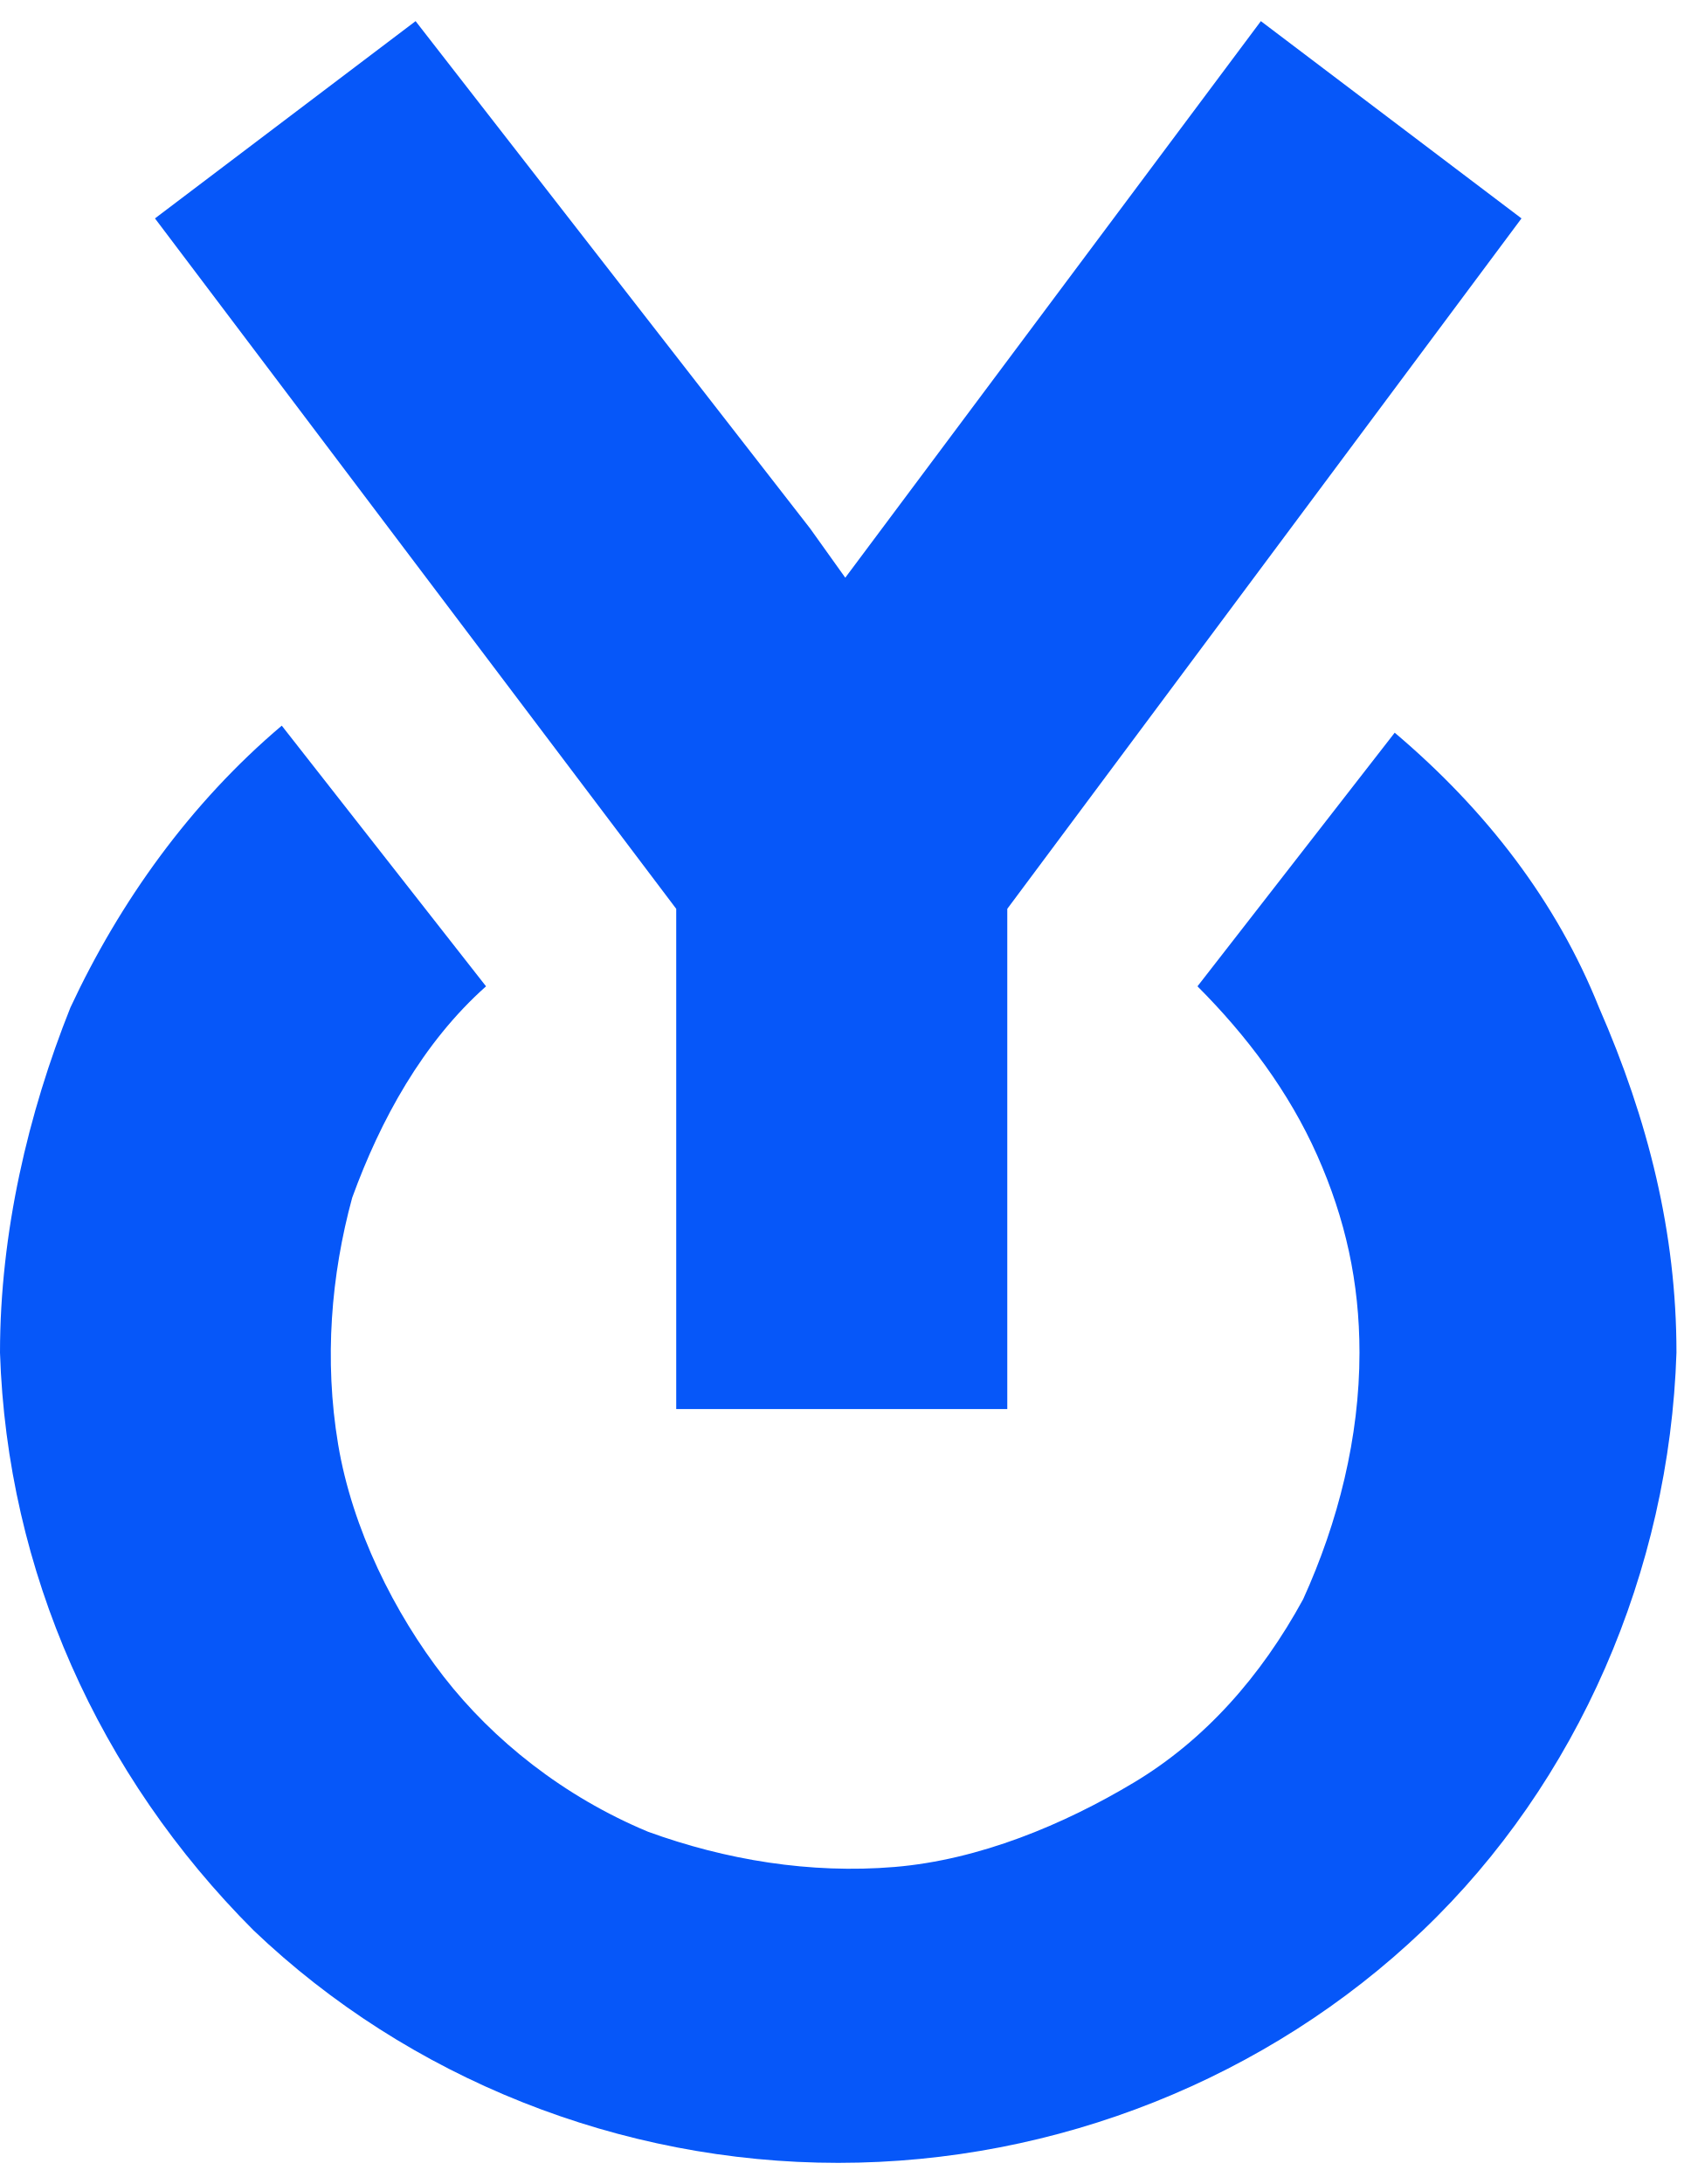
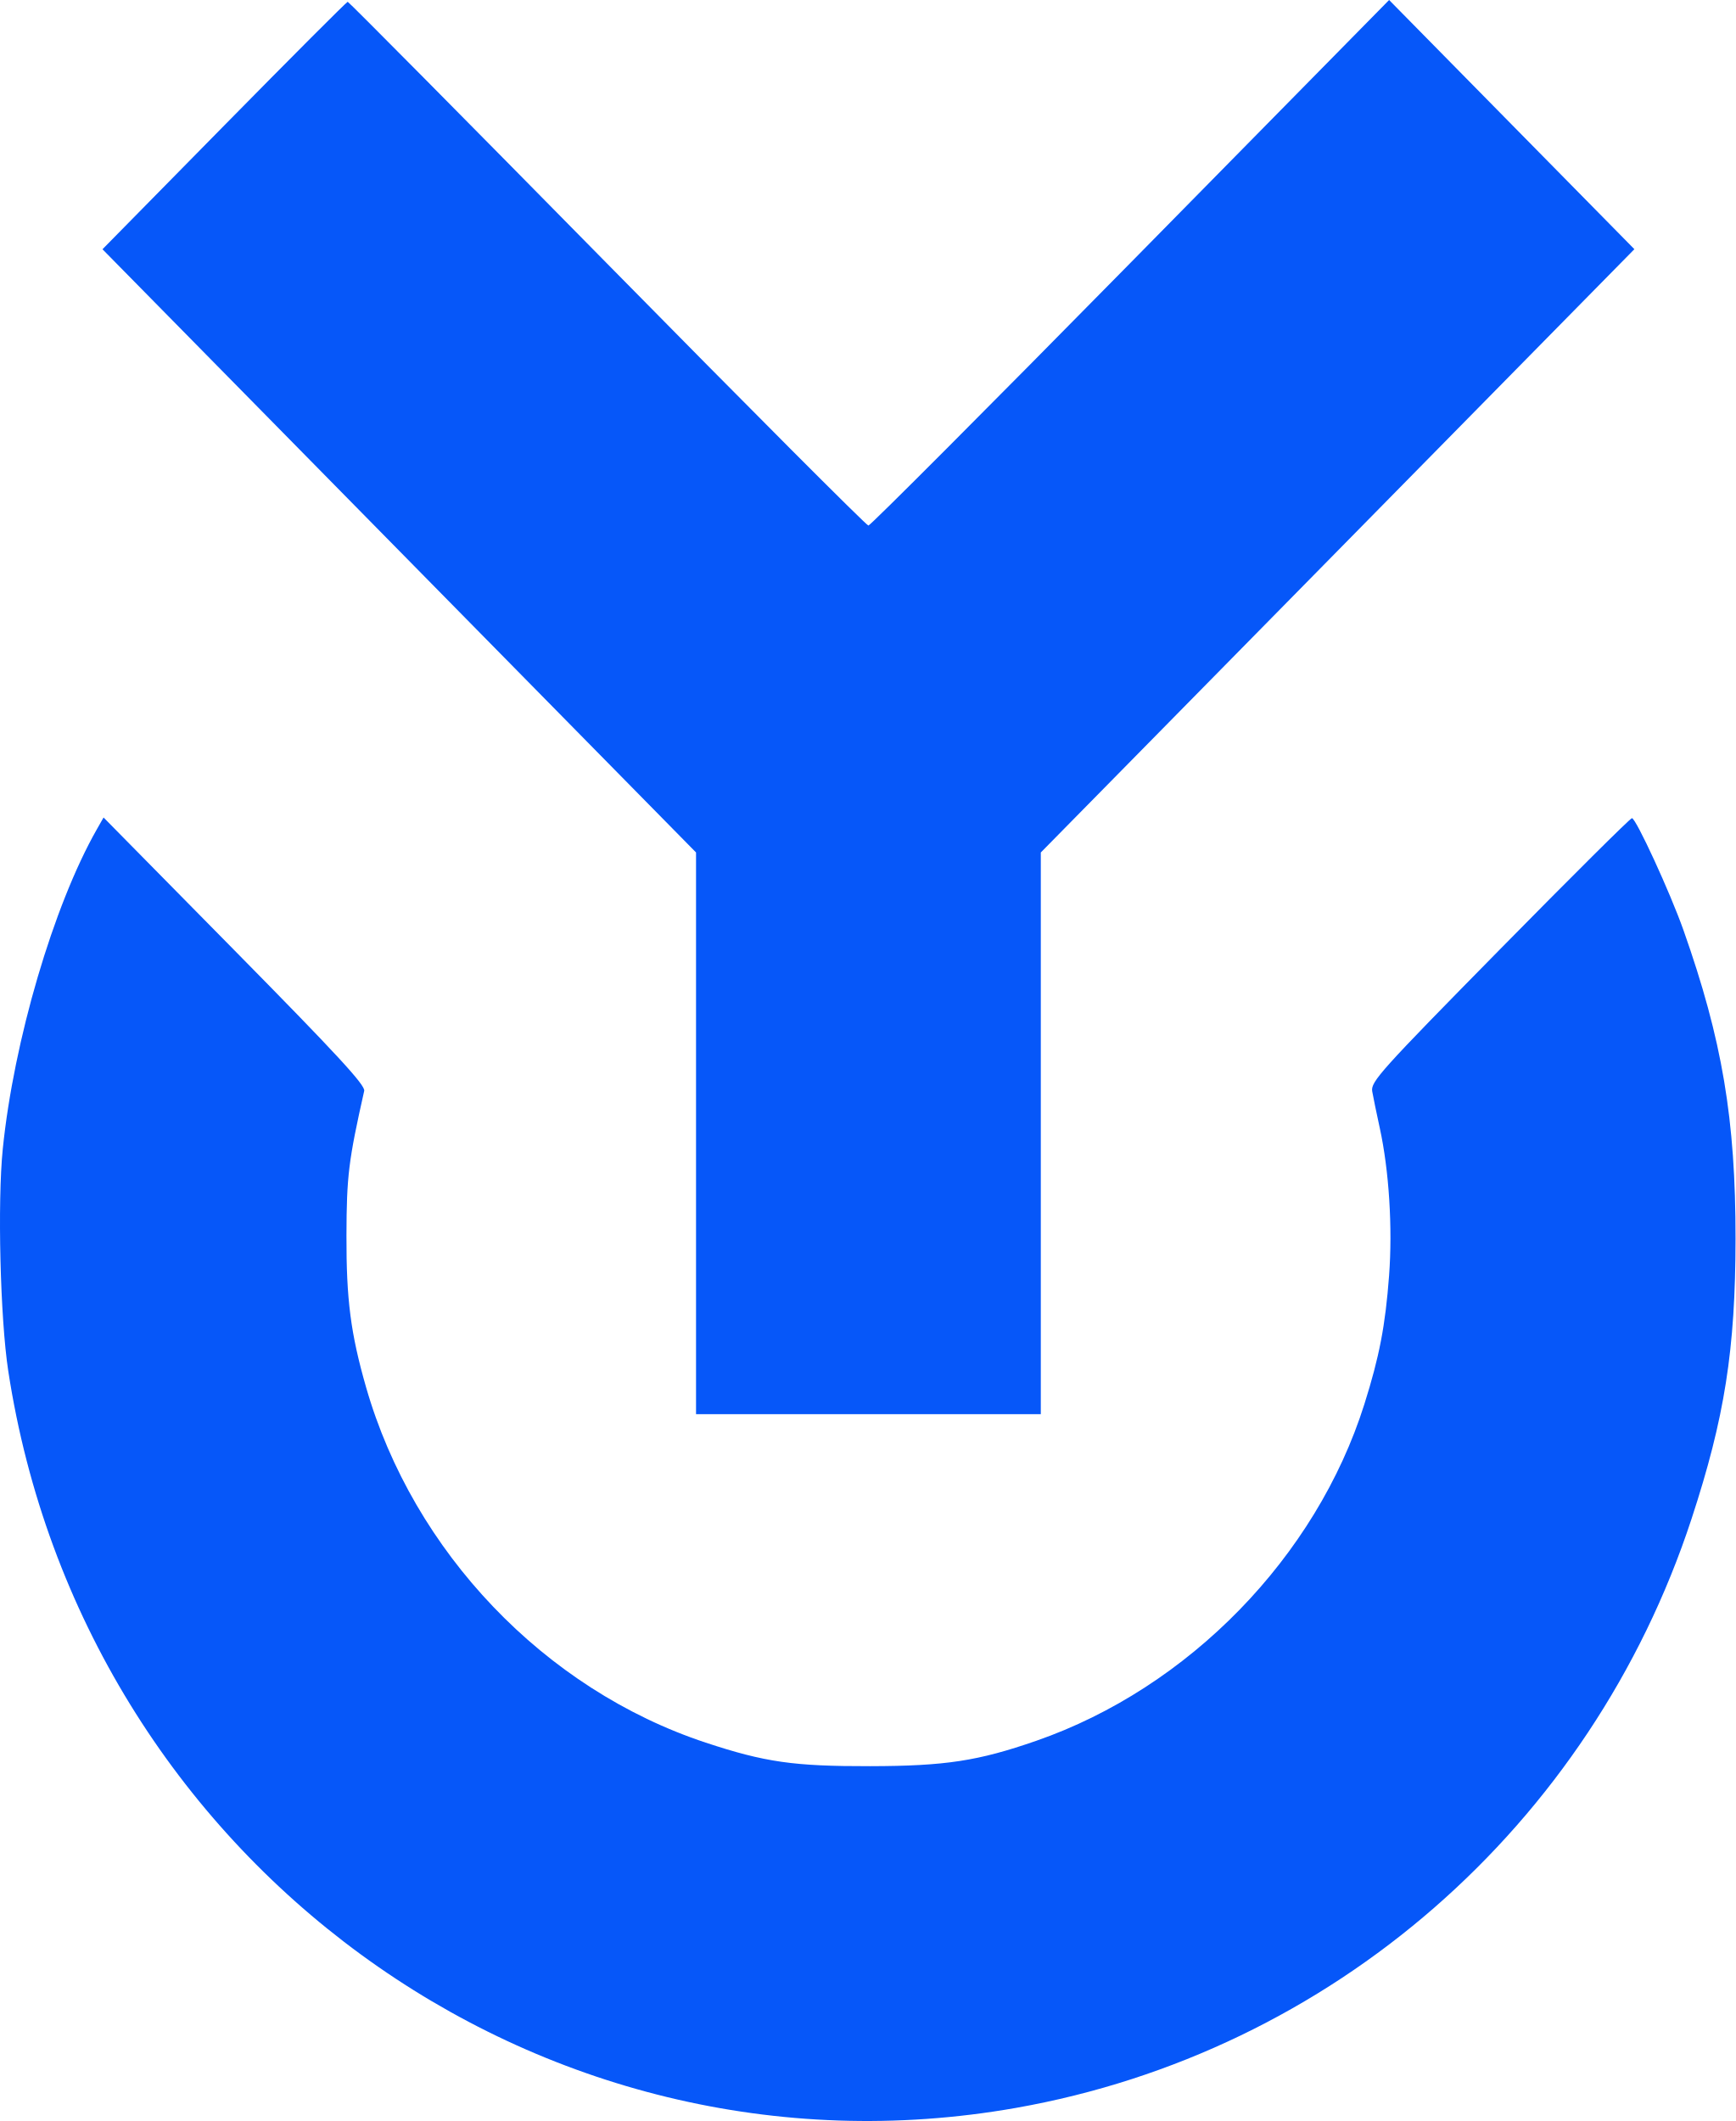
- <svg xmlns="http://www.w3.org/2000/svg" version="1.1" x="0px" y="0px" viewBox="0 0 24 31" style="enable-background:new 0 0 24 31;" xml:space="preserve">
-   <path fill="#0657F9" d="M9.6,20h4.7v-7.1l7.3-9.8l-3.7-2.8L12,8.2l-0.5-0.7L5.9,0.3L2.2,3.1l7.4,9.8V20z" />
-   <path fill="#0657F9" d="M19.8,10.4L17,14c0.7,0.7,1.3,1.5,1.7,2.4c0.4,0.9,0.6,1.8,0.6,2.8c0,1.2-0.3,2.4-0.8,3.5  c-0.6,1.1-1.4,2-2.4,2.6s-2.2,1.1-3.4,1.2c-1.2,0.1-2.4-0.1-3.5-0.5C8,25.5,7,24.7,6.3,23.8S5,21.7,4.8,20.5C4.6,19.3,4.7,18.1,5,17  c0.4-1.1,1-2.2,1.9-3l-2.9-3.7c-1.3,1.1-2.3,2.5-3,4C0.4,15.8,0,17.5,0,19.2c0.1,3.1,1.4,6,3.6,8.2c2.2,2.1,5.2,3.3,8.3,3.3  c3.1,0,6.1-1.2,8.3-3.3c2.2-2.1,3.5-5.1,3.6-8.2c0-1.7-0.4-3.3-1.1-4.9C22.1,12.8,21.1,11.5,19.8,10.4z" />
+ <svg xmlns="http://www.w3.org/2000/svg" width="288" height="352" viewBox="0 0 288 352" fill="none">
+   <path fill-rule="evenodd" clip-rule="evenodd" d="M37.202 20.83L17.006 41.365L66.254 91.419L115.502 141.474V188.086V234.697H144.108H172.714V188.088V141.478L221.965 91.417L271.214 41.355L250.864 20.678L230.514 0L187.605 43.61C164.005 67.597 144.43 87.222 144.106 87.222C143.781 87.222 124.274 67.663 100.758 43.758C77.24 19.854 57.865 0.295 57.699 0.295C57.534 0.295 48.311 9.535 37.202 20.83ZM16.046 137.674C8.882 150.285 2.28 172.735 0.461 190.674C-0.438 199.52 0.038 218.828 1.366 227.503C13.793 308.67 89.225 363.841 168.605 349.823C220.936 340.582 263.967 303.059 280.694 252.083C286.198 235.307 287.982 223.962 288 205.622C288.018 185.771 285.794 172.577 279.358 154.365C277.151 148.119 271.474 135.781 270.808 135.781C270.541 135.781 260.667 145.596 248.868 157.594C229.027 177.765 227.435 179.535 227.71 181.123C227.874 182.068 228.441 184.818 228.969 187.233C230.503 194.254 231.102 203.755 230.51 211.674C229.886 219.996 228.902 225.125 226.411 233.026C218.417 258.393 197.242 280.121 171.956 288.904C162.298 292.259 156.878 293.087 144.403 293.113C131.723 293.141 126.941 292.456 117.113 289.207C90.376 280.368 68.587 257.561 60.74 230.201C58.192 221.315 57.459 215.638 57.492 205.023C57.522 195.154 57.833 192.627 60.436 181.043C60.646 180.108 55.908 174.974 38.945 157.757L17.185 135.67L16.046 137.674Z" fill="#0657F9" />
</svg>
